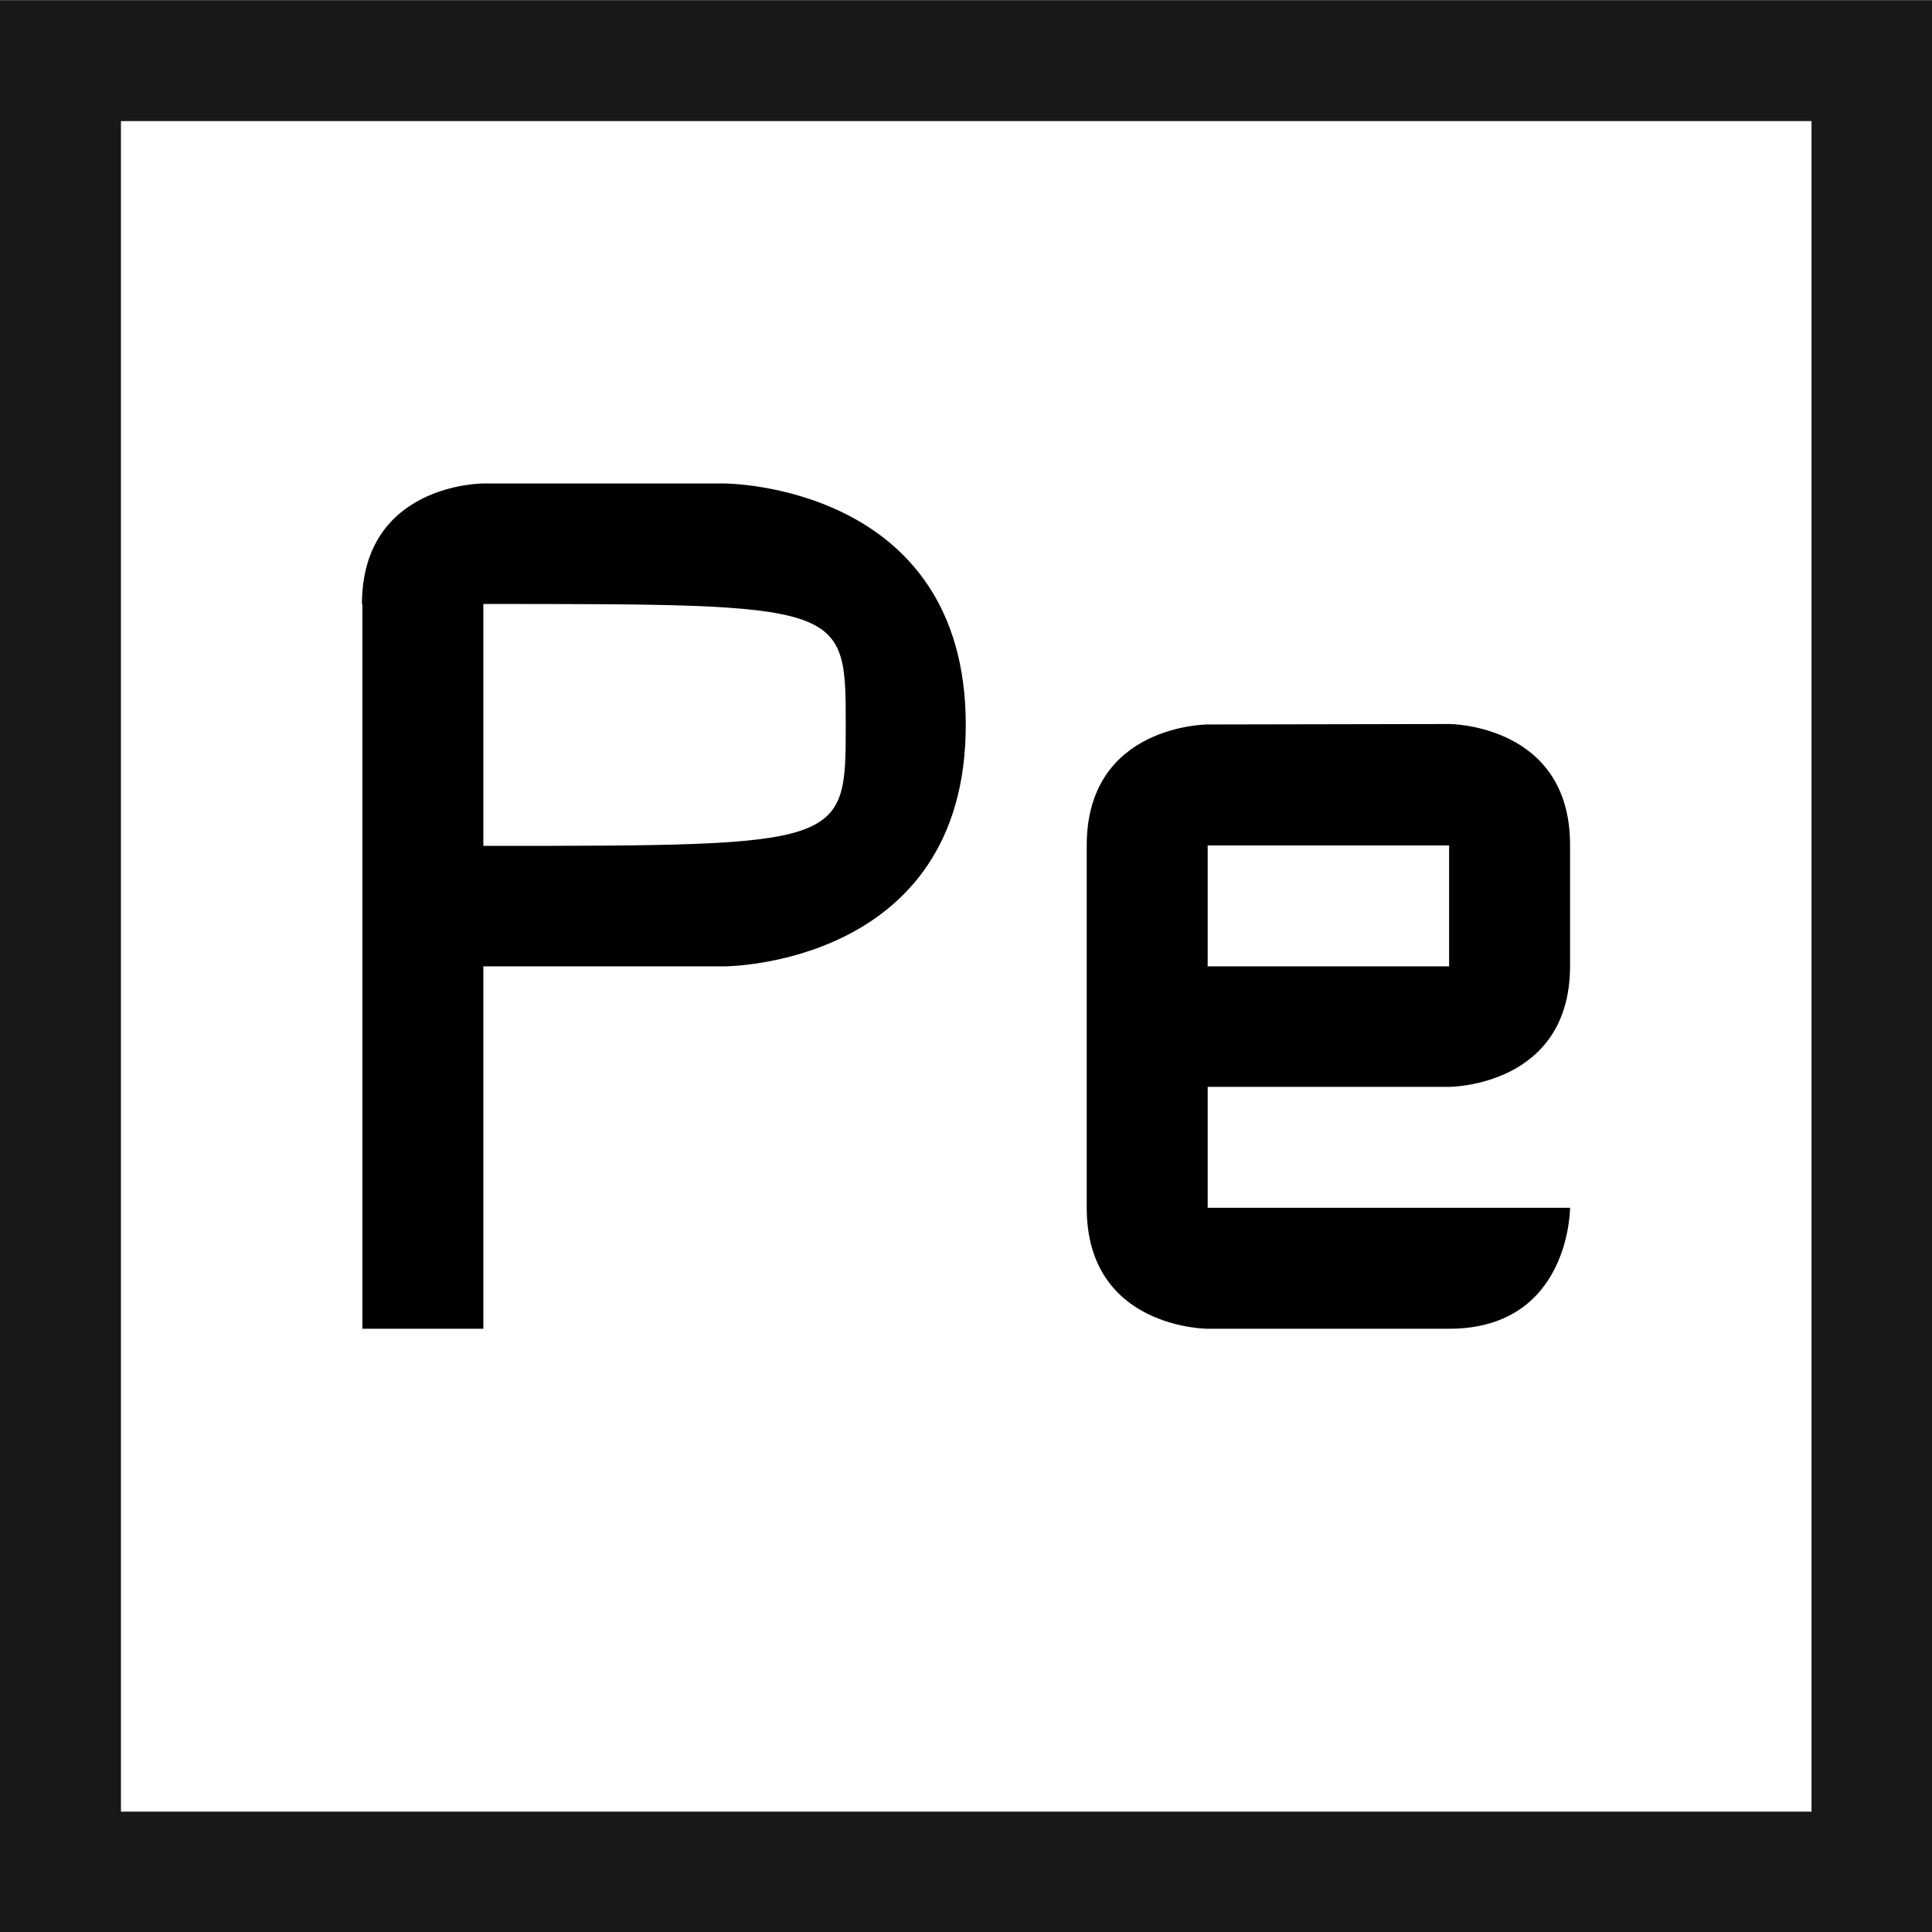
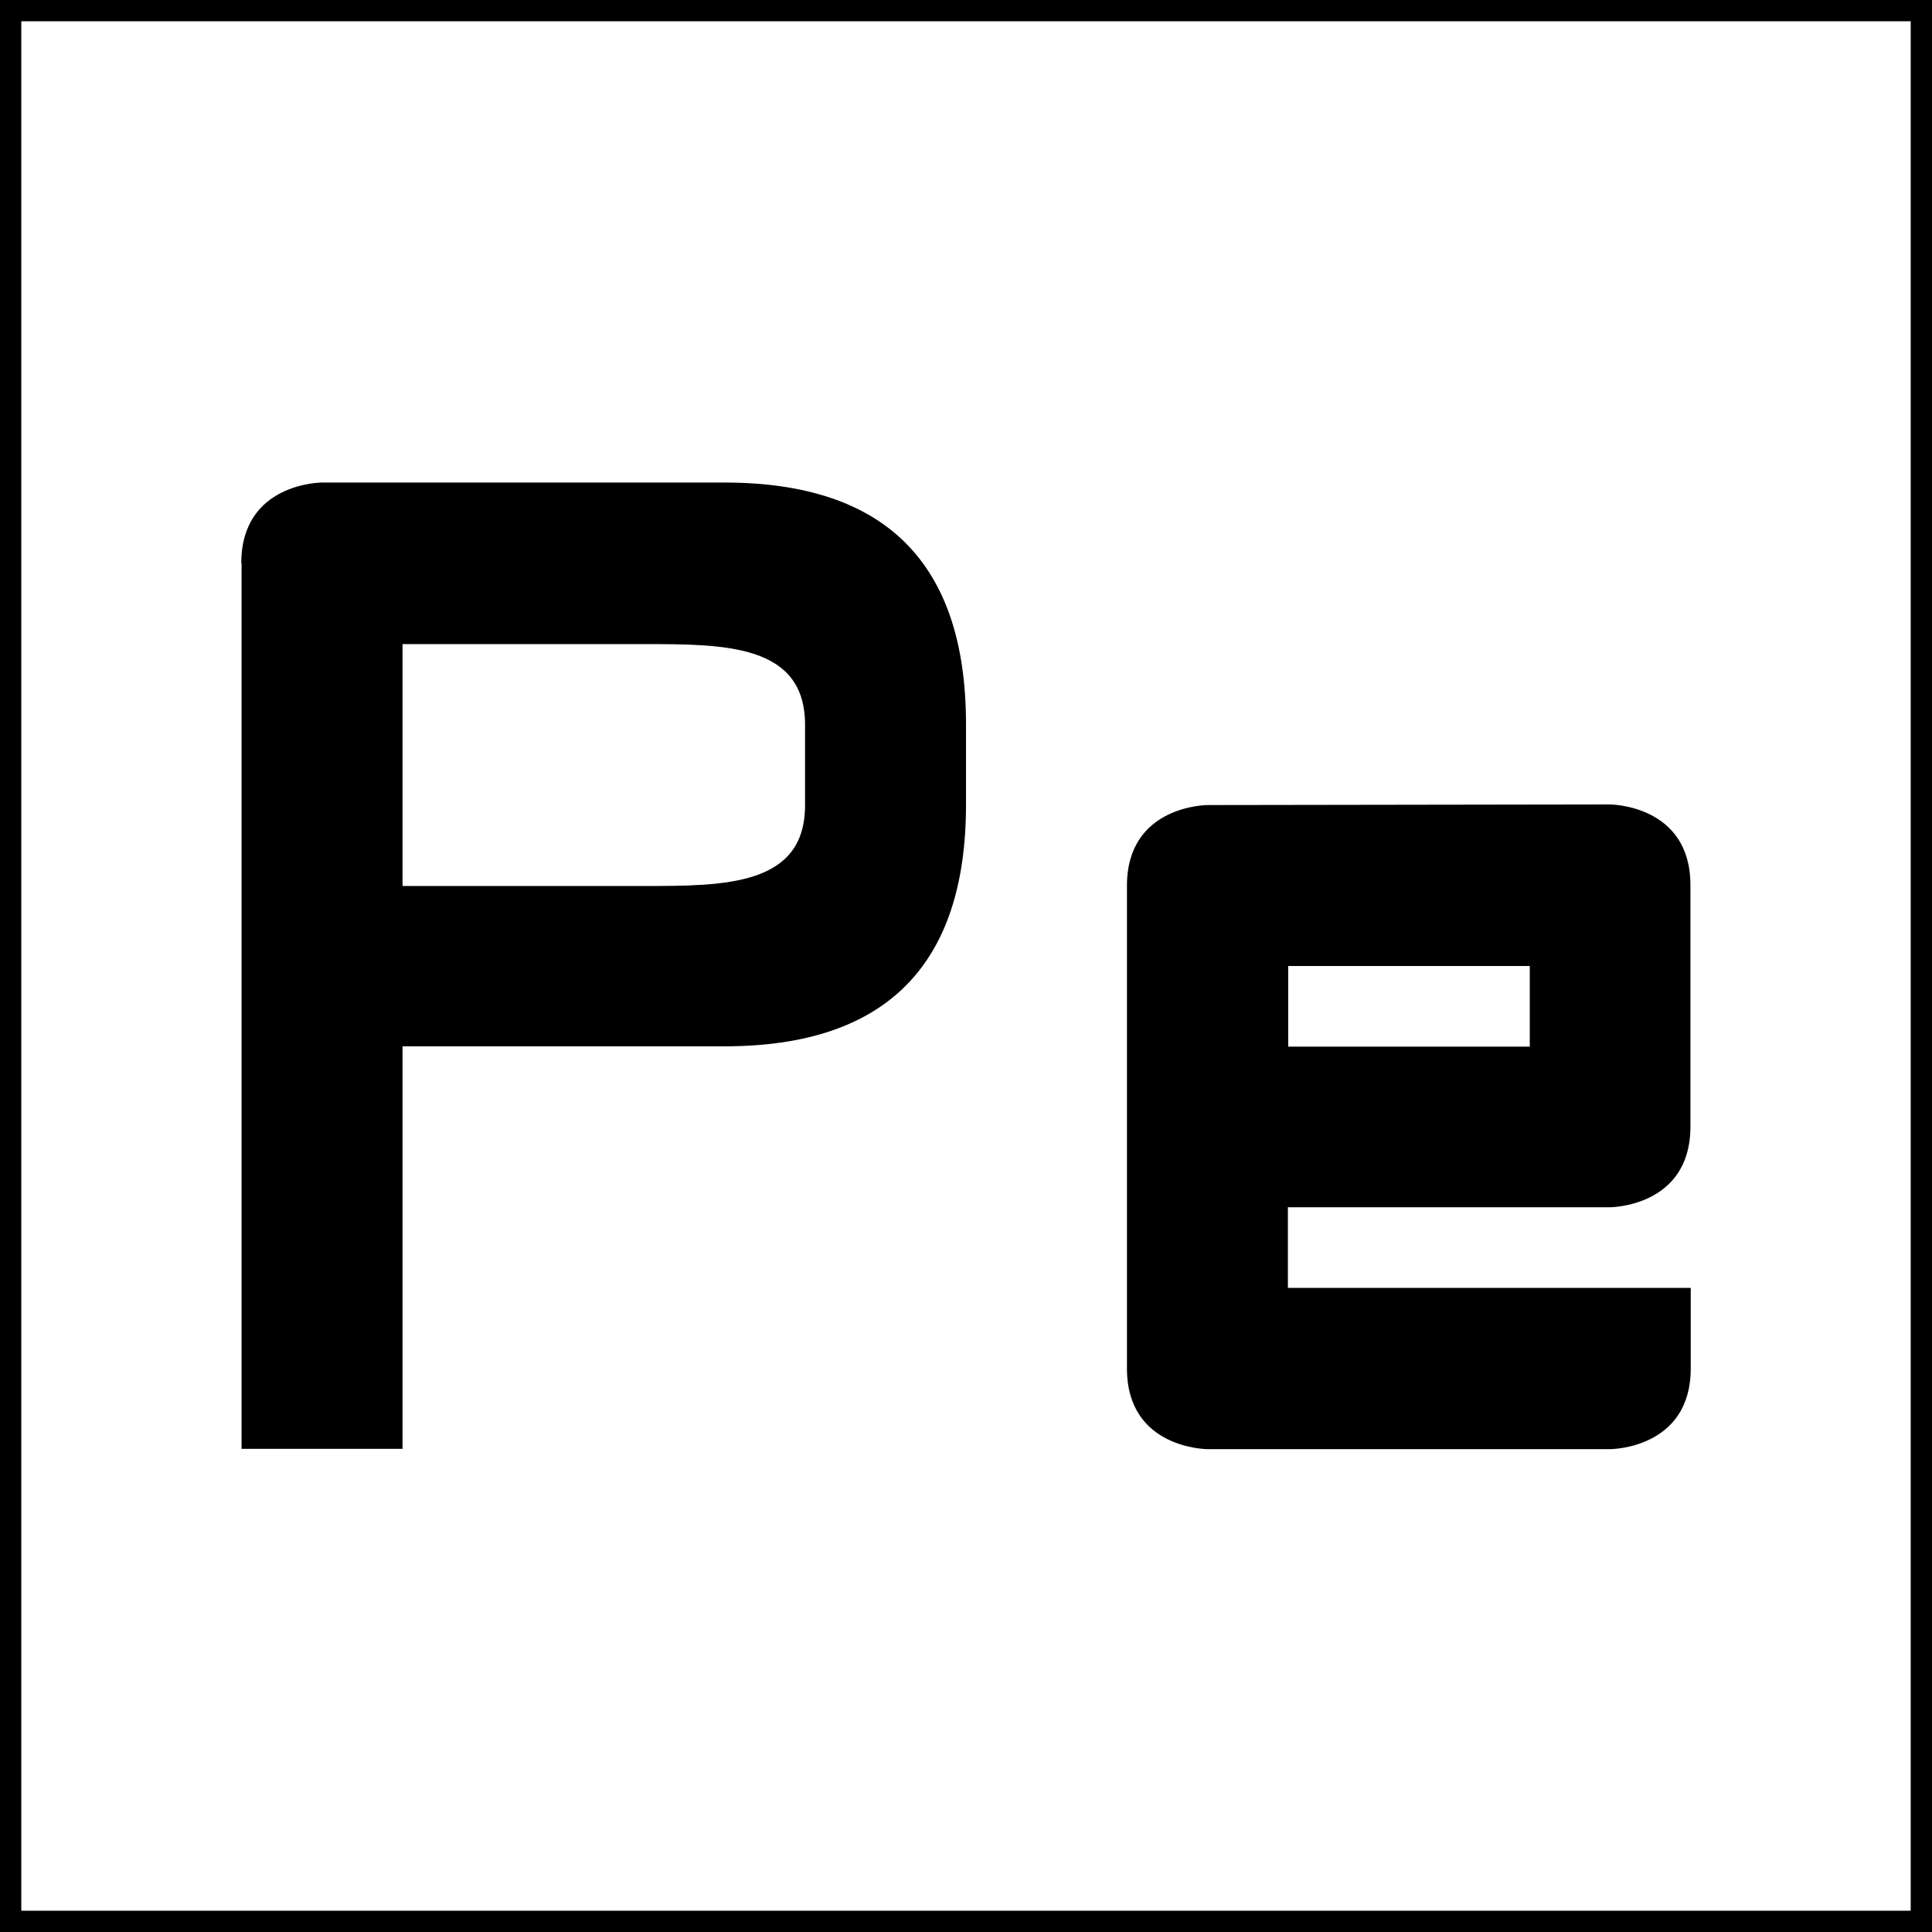
- <svg xmlns="http://www.w3.org/2000/svg" xmlns:xlink="http://www.w3.org/1999/xlink" width="16" height="16" viewBox="0 0 4.233 4.233" version="1.1" id="svg8">
+ <svg xmlns="http://www.w3.org/2000/svg" xmlns:xlink="http://www.w3.org/1999/xlink" width="24" height="24" viewBox="0 0 6.35 6.35" version="1.1" id="svg8">
  <defs id="defs2">
    <linearGradient id="backgroundLinearGradient">
      <stop offset="0" id="backgroundLinearGradientStart" style="stop-color:#ffffff;stop-opacity:1" />
      <stop offset="1" id="backgroundLinearGradientEnd" style="stop-color:#ffffff;stop-opacity:0.25" />
    </linearGradient>
-     <linearGradient xlink:href="#backgroundLinearGradient" id="linearGradient4491" gradientUnits="userSpaceOnUse" gradientTransform="matrix(1,0,0,1.000008,2.3412797e-7,-0.00232186)" x1="2.117" y1="295.148" x2="2.117" y2="296.735" />
+     <linearGradient xlink:href="#backgroundLinearGradient" id="linearGradient4491" gradientUnits="userSpaceOnUse" gradientTransform="matrix(1.714286,0,0,1.71429,-0.4535712,-211.6904)" x1="2.117" y1="295.148" x2="2.117" y2="296.735" />
  </defs>
-   <g id="layer1" transform="translate(0,-292.7667)">
-     <rect style="opacity:1;fill:url(#linearGradient4491);fill-opacity:1;stroke:none;stroke-width:0.2;stroke-linecap:round;stroke-linejoin:miter;stroke-miterlimit:4;stroke-dasharray:none;stroke-dashoffset:0;stroke-opacity:1;paint-order:normal" id="rect4522" width="3.704" height="3.704" x="0.265" y="293.031" />
-     <path style="fill:#000000;fill-opacity:1;stroke:none;stroke-width:0.216px;stroke-linecap:butt;stroke-linejoin:miter;stroke-opacity:1" d="m 0.794,294.09 v 1.338 0.25 h 0.265 l 10e-8,-0.794 H 1.587 c 0,0 0.529,0 0.529,-0.529 0,-0.529 -0.529,-0.529 -0.529,-0.529 H 1.058 c 0,0 -0.265,0 -0.265,0.265 z m 0.265,0 c 0.794,0 0.794,0 0.794,0.265 0,0.265 0,0.265 -0.794,0.265 z" id="path4493" />
-     <path style="fill:#000000;fill-opacity:1;stroke:none;stroke-width:0.242px;stroke-linecap:butt;stroke-linejoin:miter;stroke-opacity:1" d="m 2.646,294.354 c 0,0 -0.265,0 -0.265,0.265 v 0.794 c 0,0.265 0.265,0.265 0.265,0.265 l 0.529,-1e-5 c 0.265,0 0.265,-0.265 0.265,-0.265 H 2.646 v -0.265 h 0.529 c 0,0 0.265,0 0.265,-0.265 v -0.265 c 0,-0.265 -0.265,-0.265 -0.265,-0.265 z m 0,0.265 h 0.529 v 0.265 l -0.529,1e-5 z" id="path4497" />
-     <path style="opacity:1;fill:#000000;fill-opacity:0.903;stroke:none;stroke-width:5.987;stroke-linecap:round;stroke-linejoin:miter;stroke-miterlimit:4;stroke-dasharray:none;stroke-dashoffset:0;stroke-opacity:1;paint-order:stroke fill markers" d="m 0,292.767 v 4.233 h 4.233 v -4.233 z m 0.265,0.265 H 3.969 v 3.704 H 0.265 Z" id="rect4492" />
+   <g id="layer1" transform="translate(0,-290.65)">
+     <rect style="opacity:1;fill:url(#linearGradient4491);fill-opacity:1;stroke:none;stroke-width:0.343;stroke-linecap:round;stroke-linejoin:miter;stroke-miterlimit:4;stroke-dasharray:none;stroke-dashoffset:0;stroke-opacity:1;paint-order:normal" id="rect4522" width="6.35" height="6.35" x="2.163822e-007" y="290.65" />
+     <rect style="opacity:1;vector-effect:non-scaling-stroke;fill:none;fill-opacity:1;stroke:#000000;stroke-width:0.529;stroke-linecap:round;stroke-linejoin:miter;stroke-miterlimit:4;stroke-dasharray:none;stroke-dashoffset:20;stroke-opacity:1;paint-order:normal" id="rect4766" width="6.35" height="6.35" x="0" y="290.65" />
+   </g>
+   <g id="layer2">
+     <path transform="translate(0,-290.65)" style="fill:#000000;fill-opacity:1;stroke:none;stroke-width:0.365px;stroke-linecap:butt;stroke-linejoin:miter;stroke-opacity:1" d="m 0.794,292.502 v 2.91 H 1.323 v -1.323 H 2.381 c 0.529,0 0.794,-0.265 0.794,-0.794 v -0.265 c 0,-0.529 -0.265,-0.794 -0.794,-0.794 l -1.323,-10e-6 c 0,0 -0.265,0 -0.265,0.265 z m 0.529,0.265 h 0.794 c 0.265,0 0.529,0 0.529,0.265 v 0.265 c 0,0.265 -0.265,0.265 -0.529,0.265 0,0 -0.458,-2e-5 -0.794,0 z" id="path4493" />
+     <path transform="translate(0,-290.65)" style="fill:#000000;fill-opacity:1;stroke:none;stroke-width:0.33px;stroke-linecap:butt;stroke-linejoin:miter;stroke-opacity:1" d="m 3.969,293.296 c 0,0 -0.265,0 -0.265,0.265 v 1.587 c 0,0.265 0.265,0.265 0.265,0.265 l 1.323,-10e-6 c 0,0 0.265,10e-6 0.265,-0.265 v -0.265 H 4.233 v -0.265 h 1.058 c 0,0 0.265,0 0.265,-0.265 v -0.794 c 0,-0.265 -0.265,-0.265 -0.265,-0.265 z m 0.265,0.529 h 0.794 v 0.265 h -0.794 z" id="path4497" />
  </g>
</svg>
